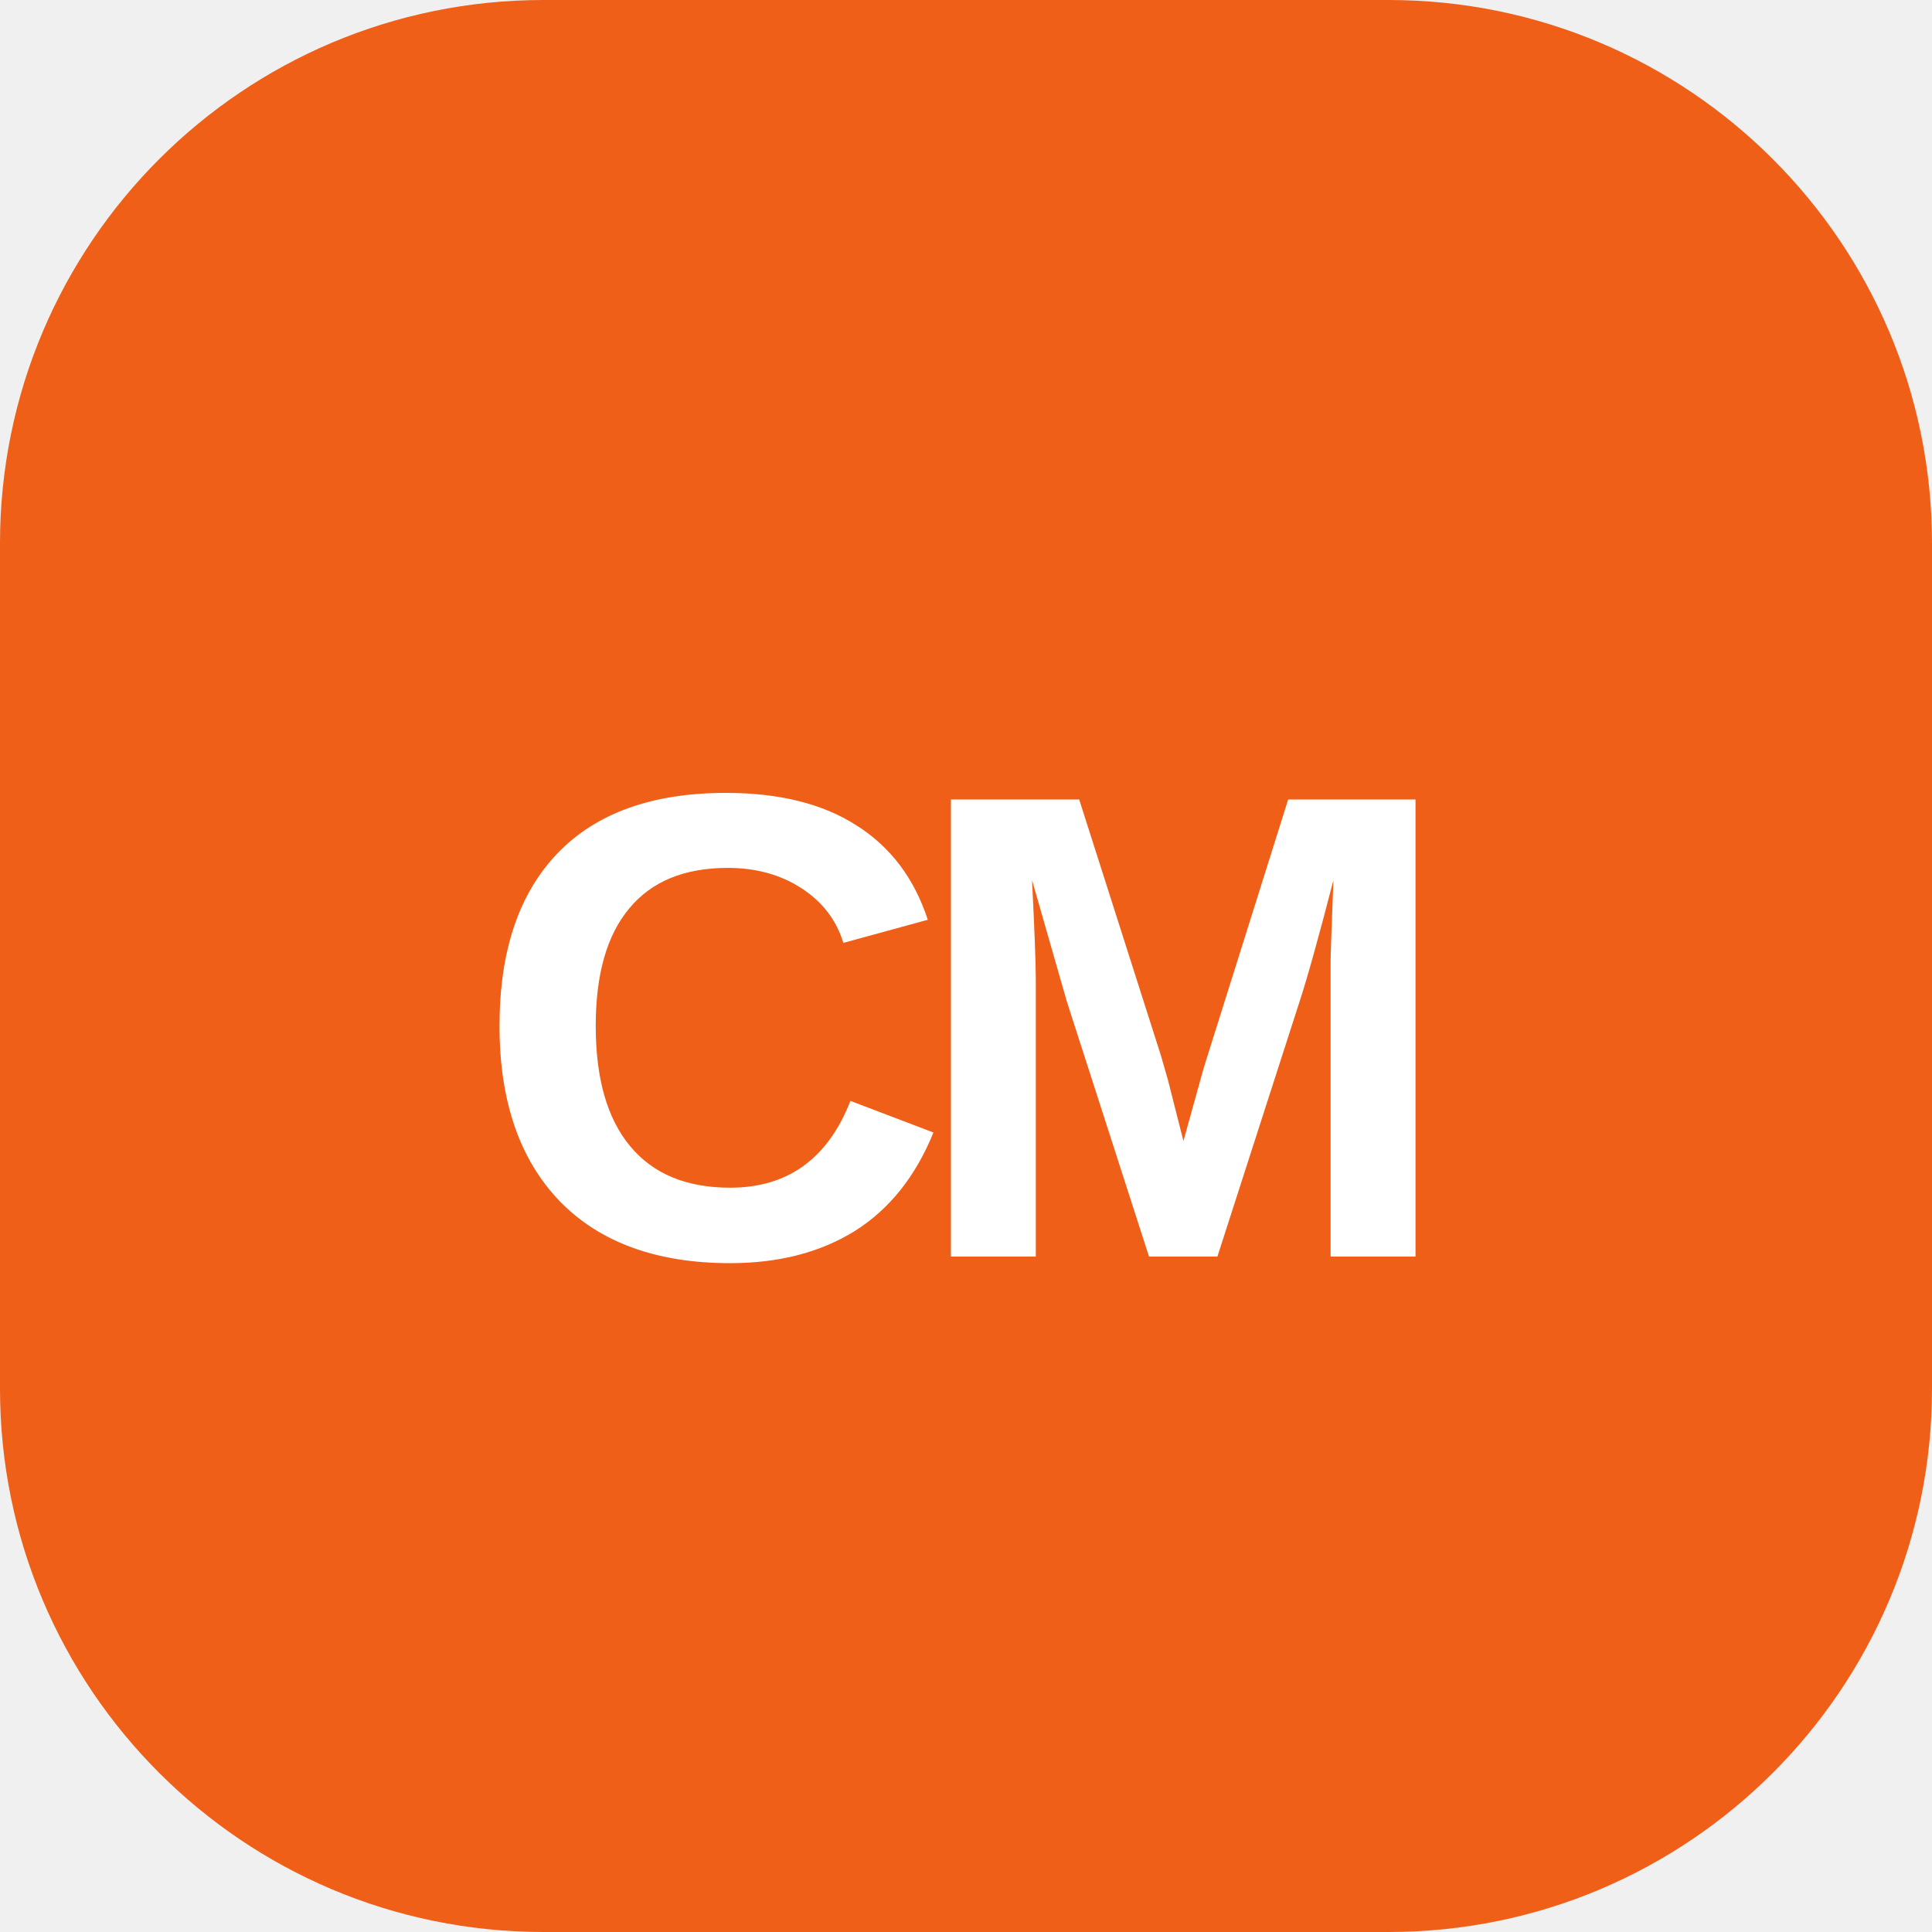
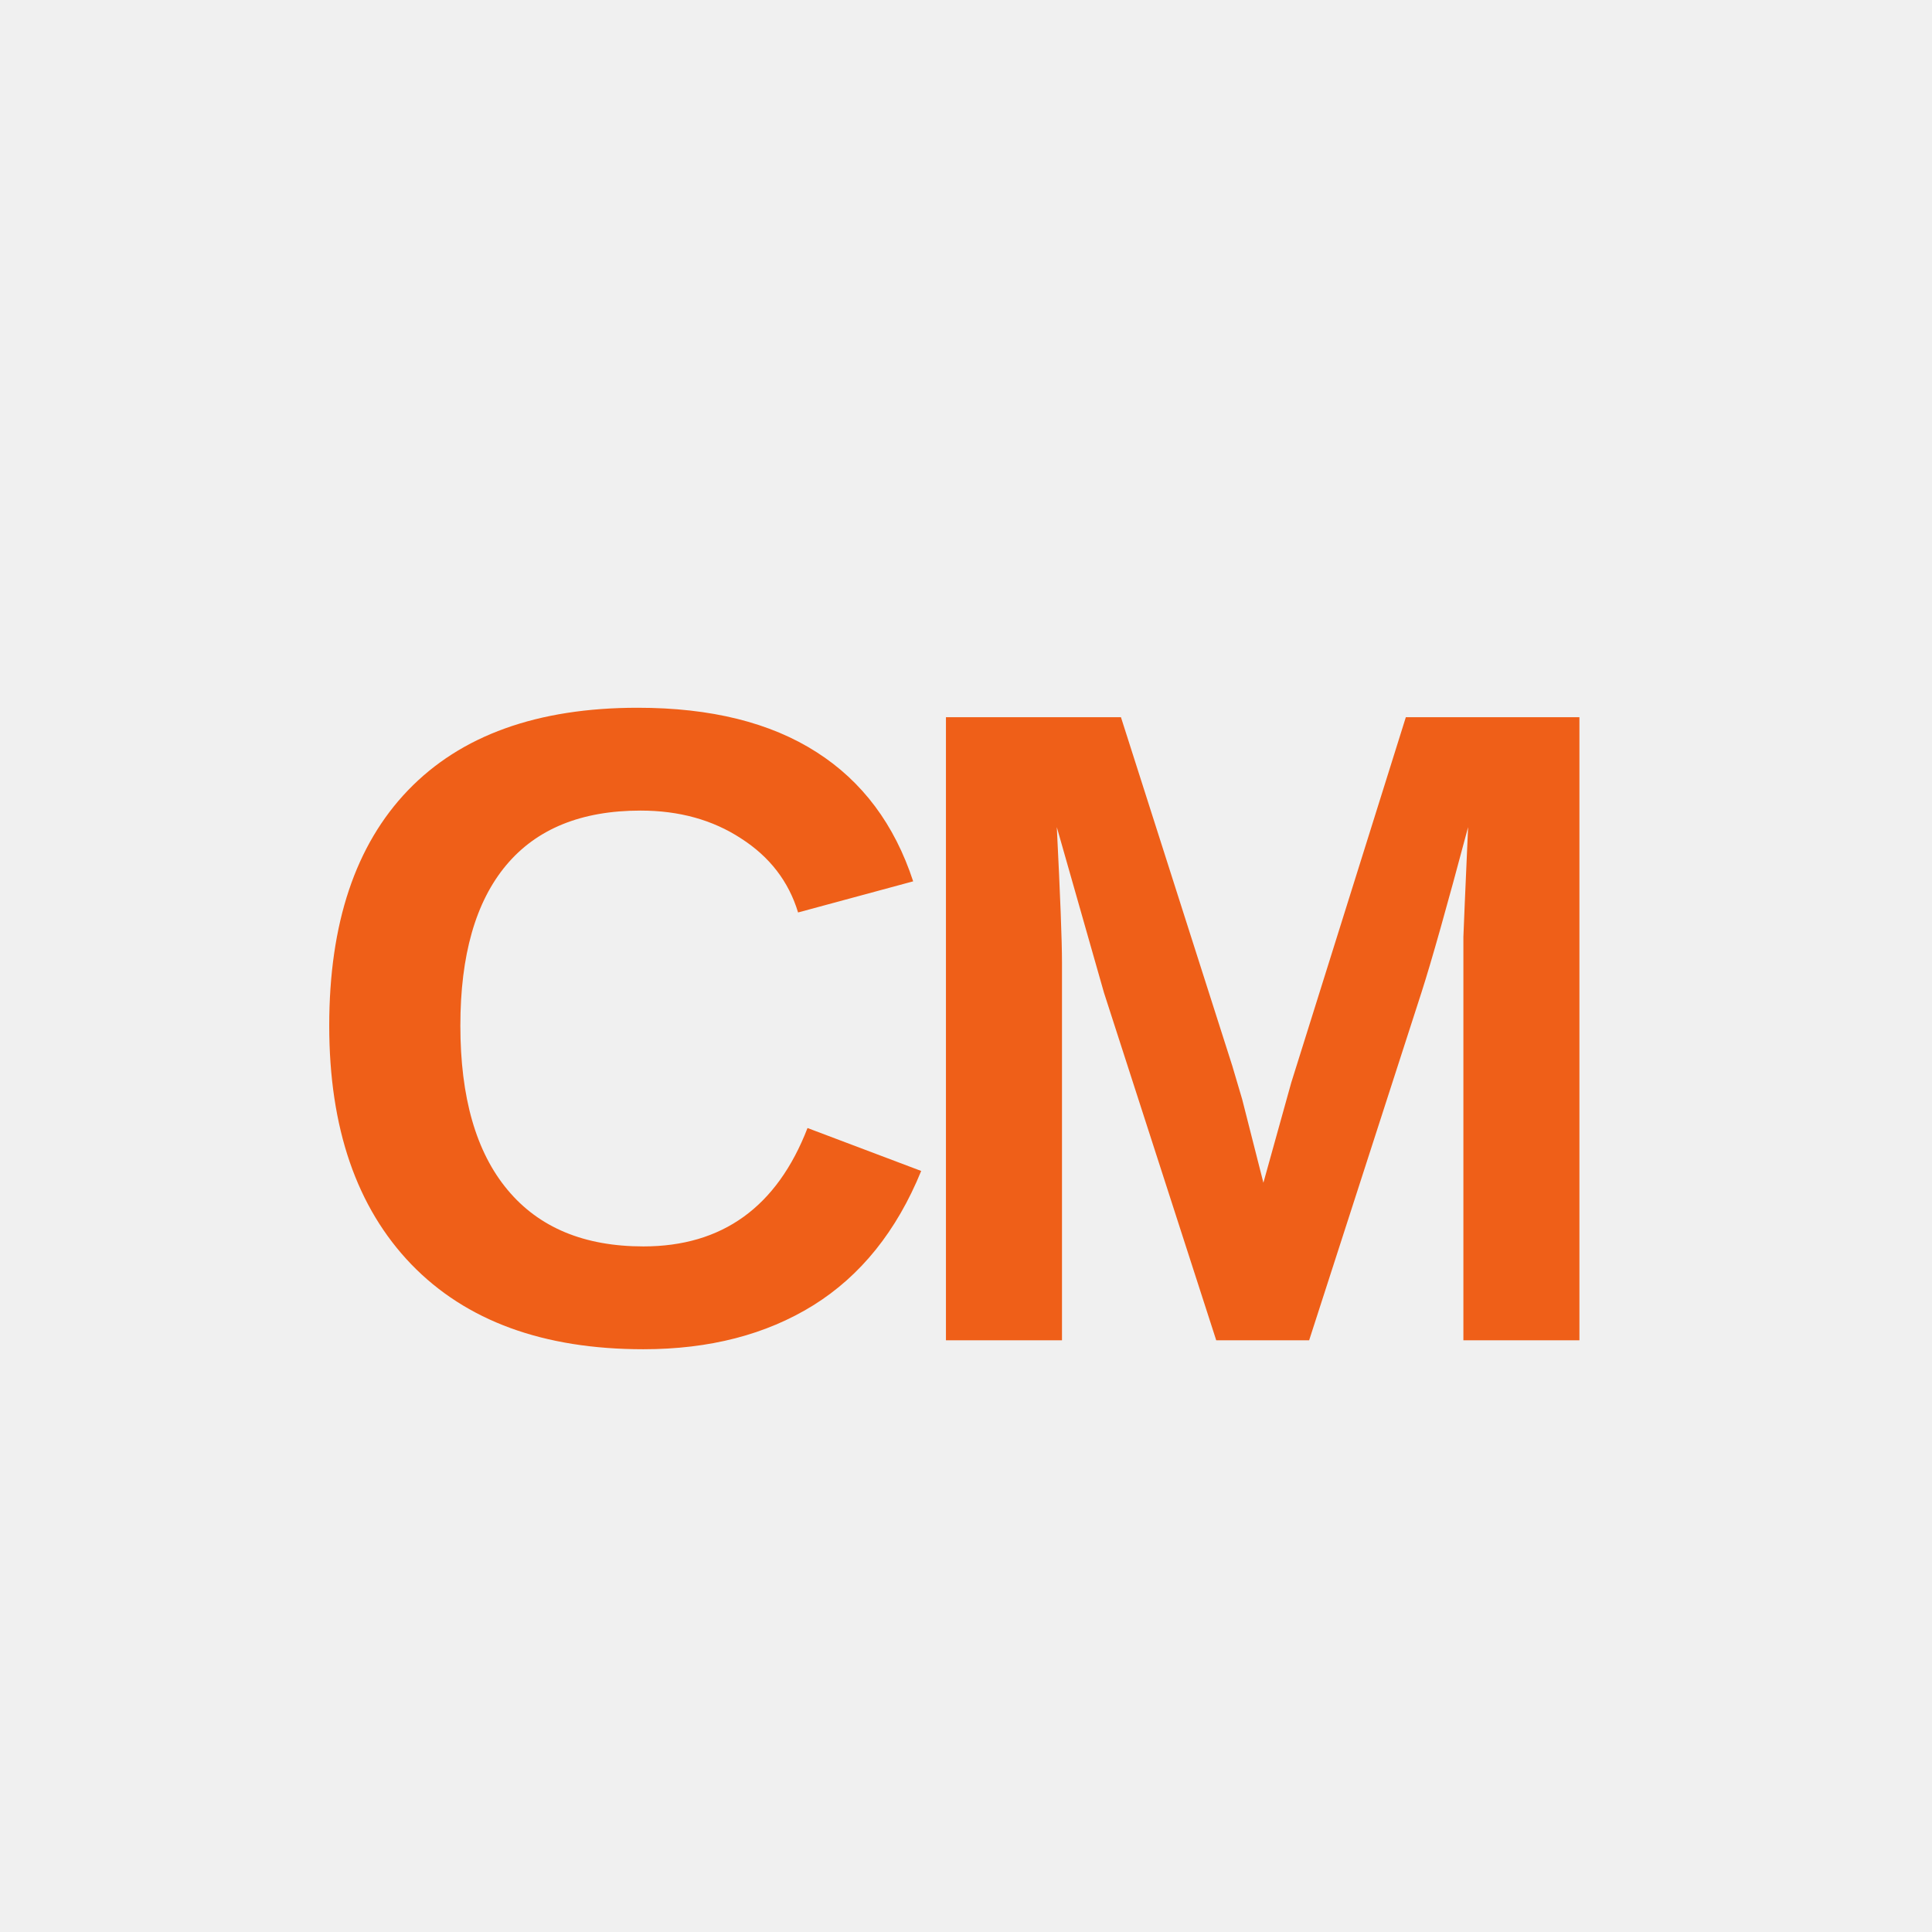
<svg xmlns="http://www.w3.org/2000/svg" viewBox="0 0 64 64">
-   <rect width="64" height="64" rx="18" fill="#ef5f18" />
-   <text x="32" y="34" fill="#fff" font-family="Arial, Helvetica, sans-serif" font-size="22" font-weight="800" letter-spacing="-1.5" text-anchor="middle" dominant-baseline="central">CM</text>
+   <text x="32" y="34" fill="#ef5f18" font-family="Arial, Helvetica, sans-serif" font-size="30" font-weight="800" letter-spacing="-2" text-anchor="middle" dominant-baseline="central">CM</text>
</svg>
